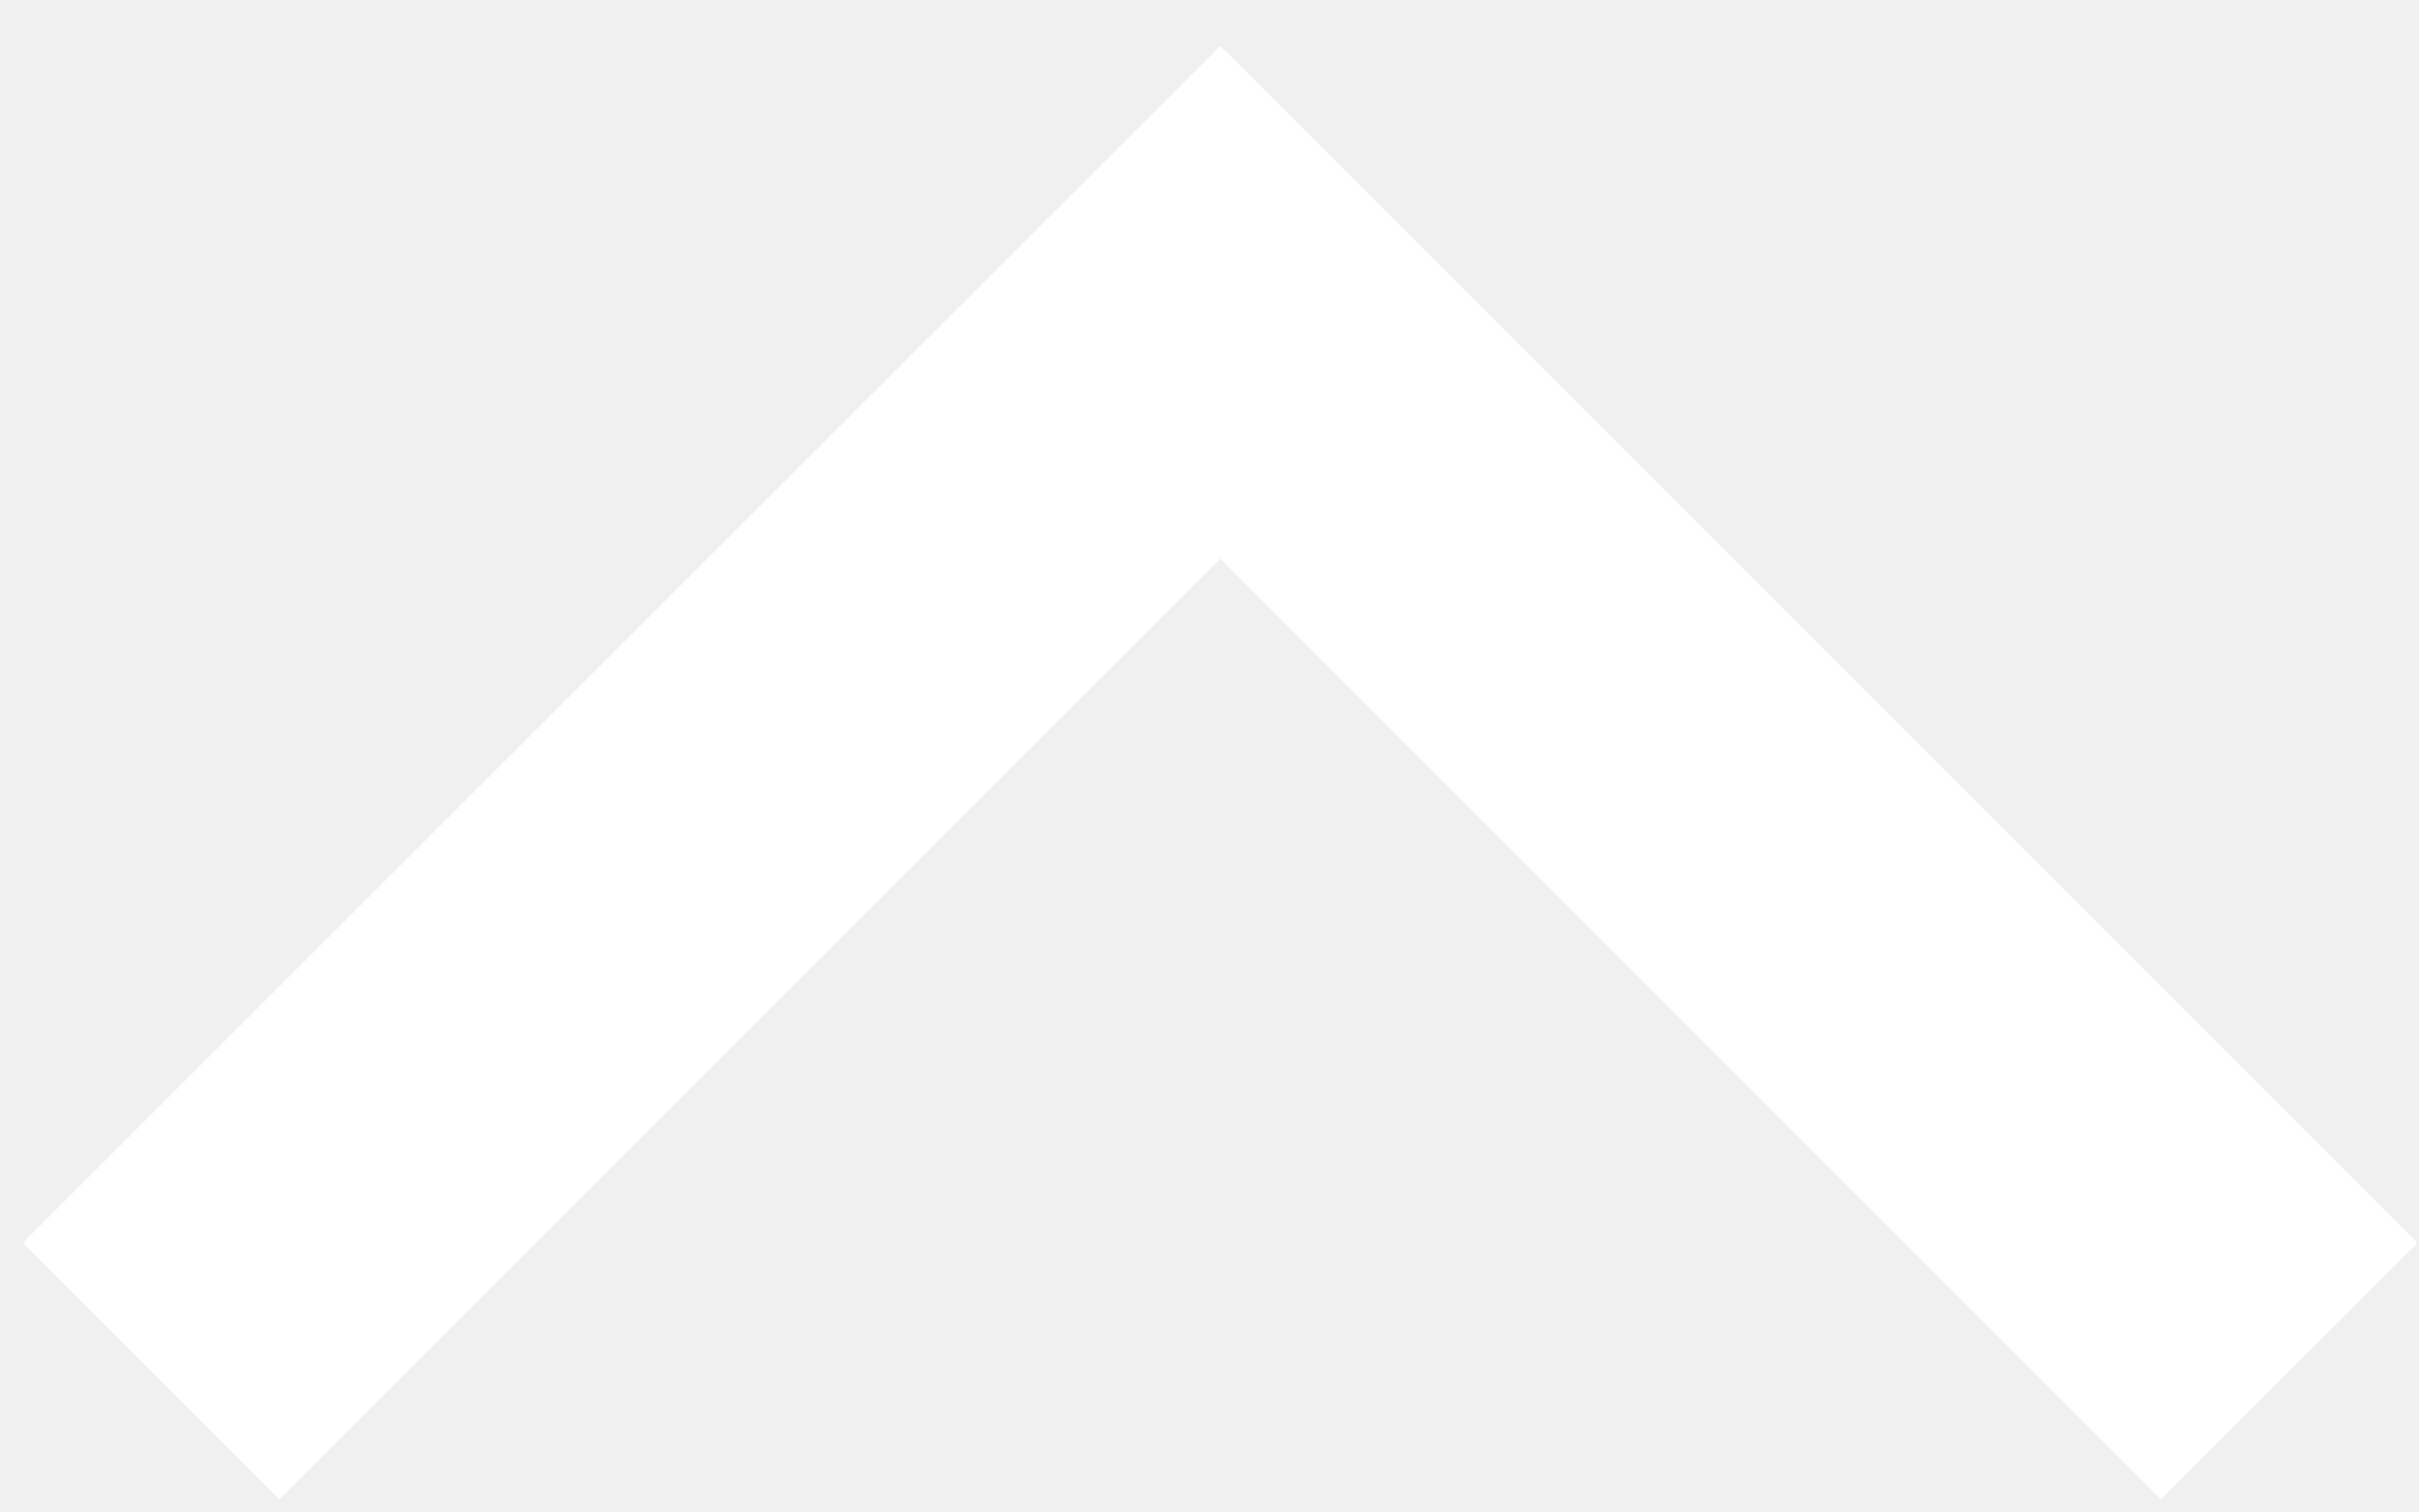
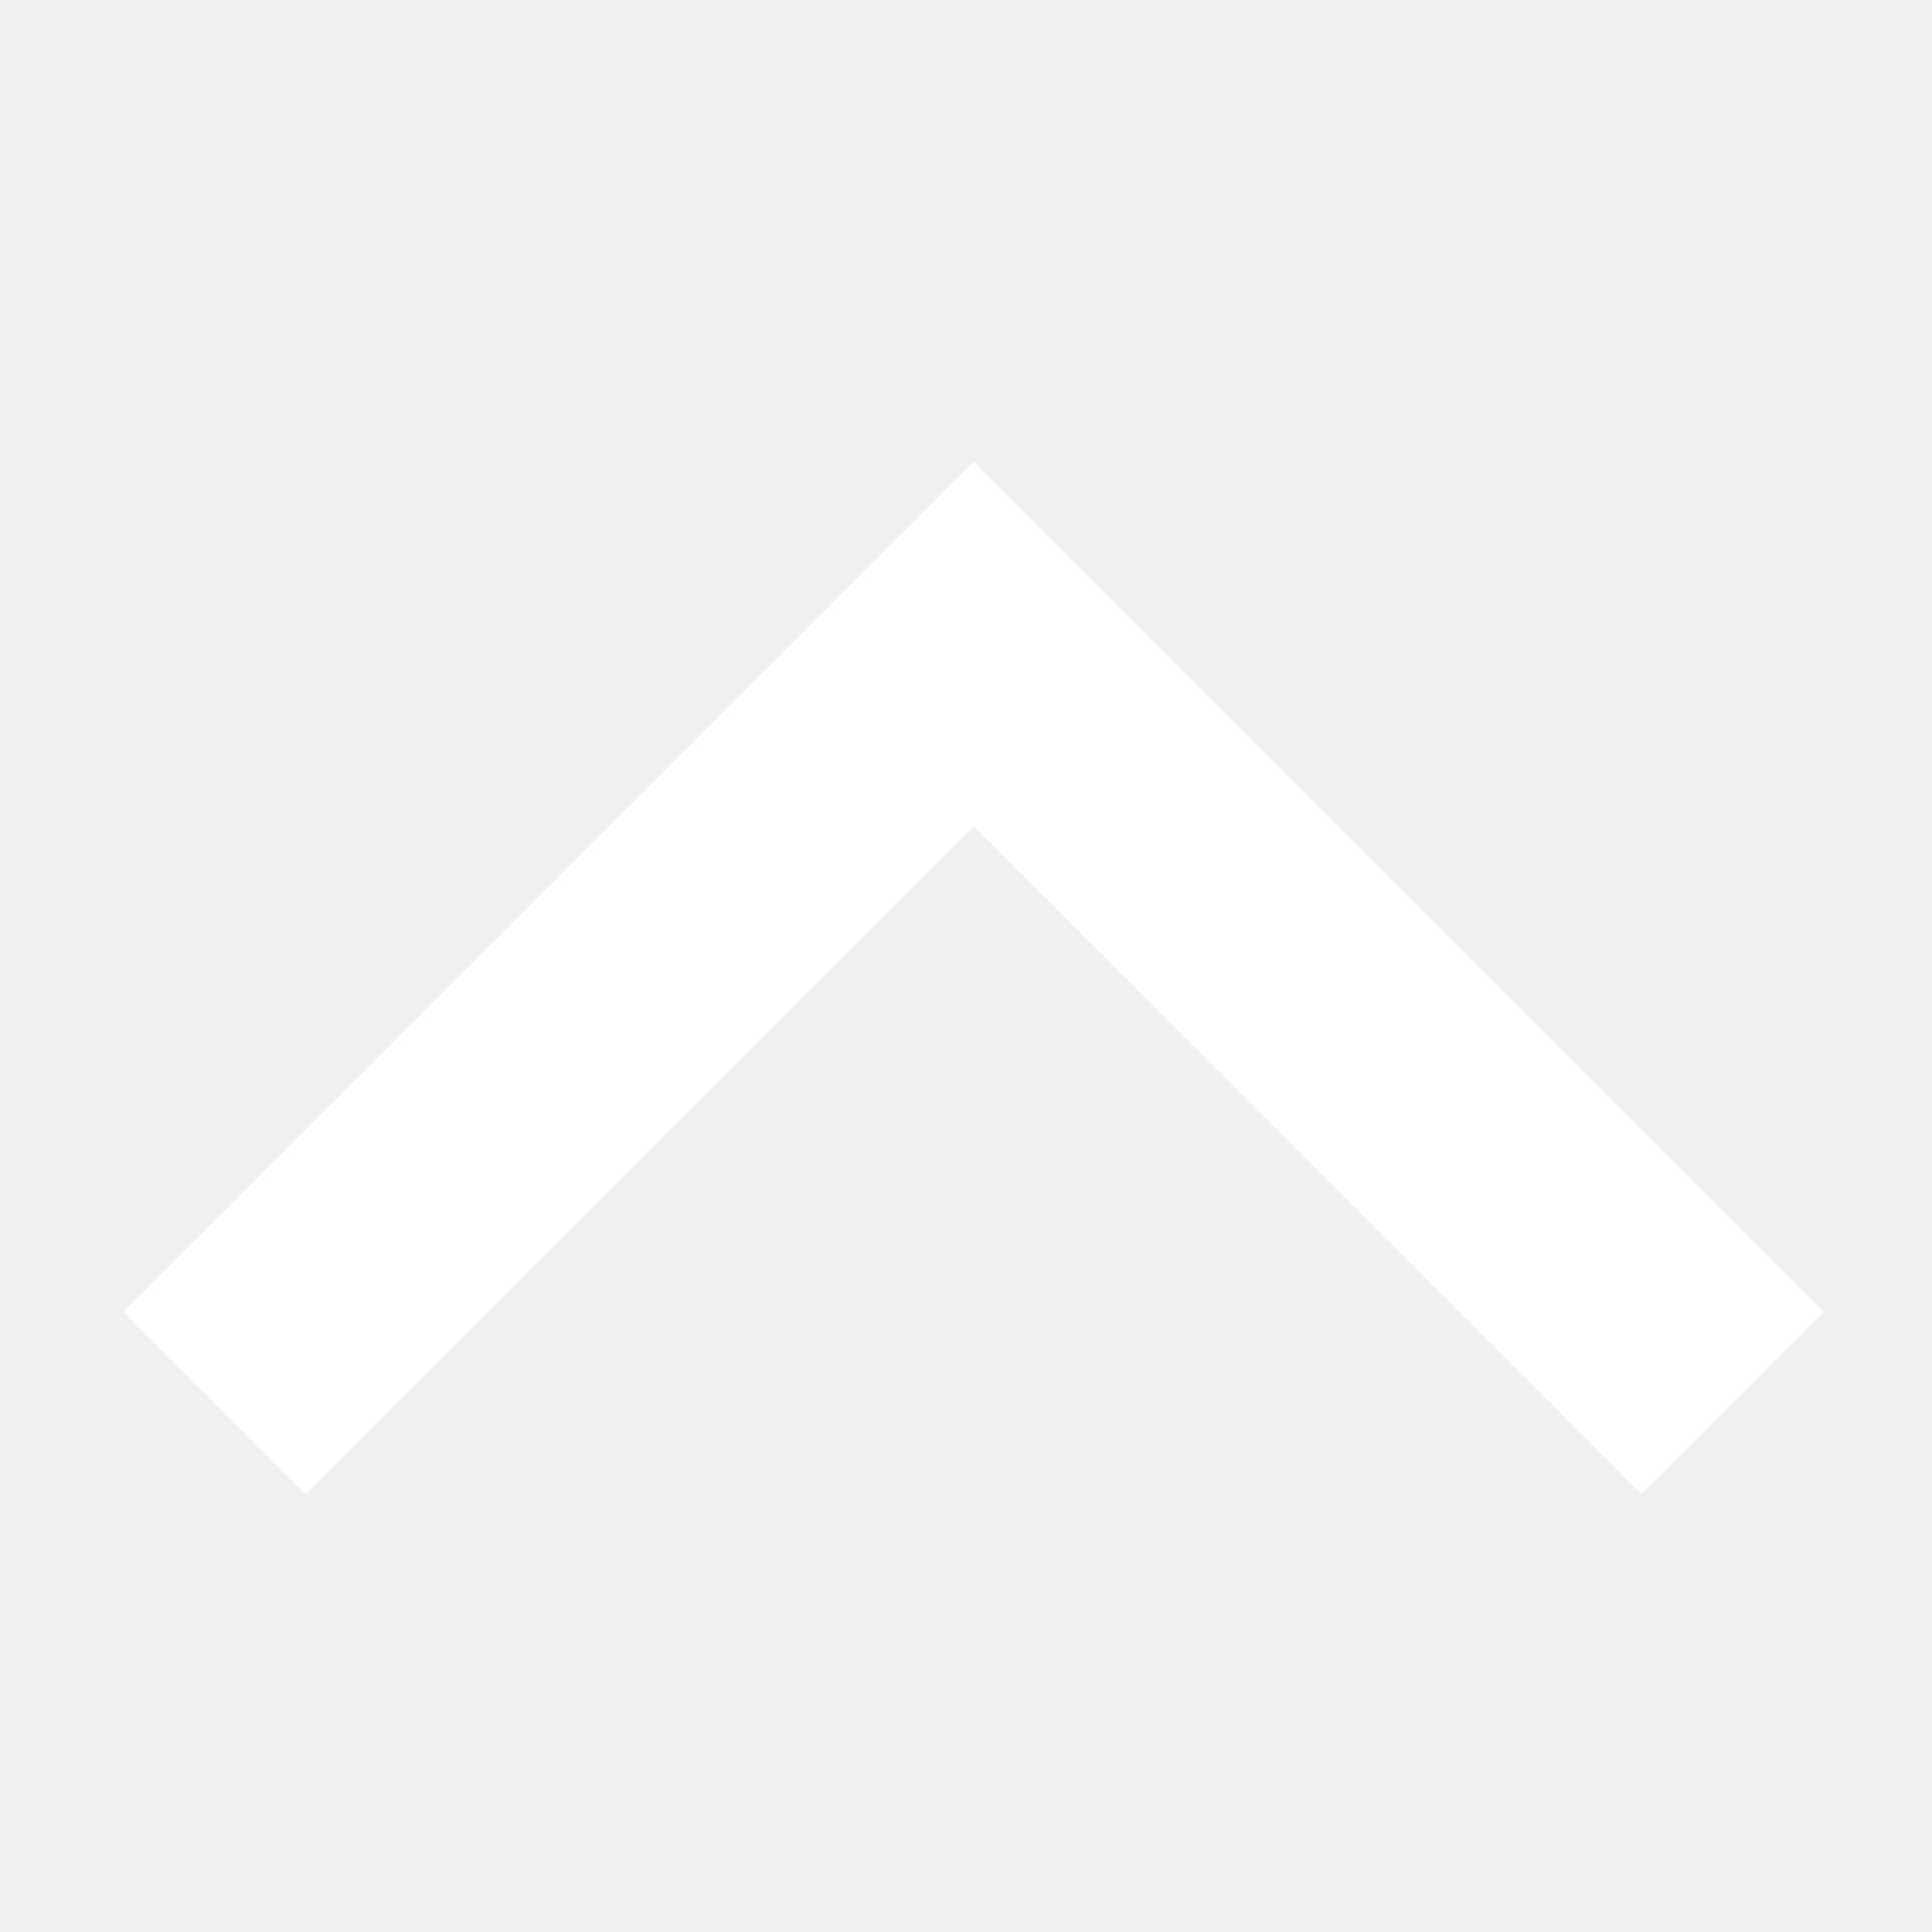
- <svg xmlns="http://www.w3.org/2000/svg" width="8px" height="5px" viewBox="0 0 8 5" version="1.1">
+ <svg xmlns="http://www.w3.org/2000/svg" width="9px" height="9px" viewBox="0 0 9 9" version="1.1">
  <defs />
  <g id="箭头" stroke="none" stroke-width="1" fill="none" fill-rule="evenodd">
    <g id="up_hover" stroke-width="1.2" stroke="#FFFFFF">
-       <polyline id="down-copy-2" transform="translate(4.035534, 2.767767) scale(1, -1) translate(-4.035534, -2.767767) " points="7.571 1 4.036 4.536 0.5 1" />
+       <polyline id="down-copy-2" transform="translate(4.535534, 4.767767) scale(1, -1) translate(-4.535534, -4.767767) " points="8.071 3 4.536 6.536 1 3" />
    </g>
  </g>
</svg>
